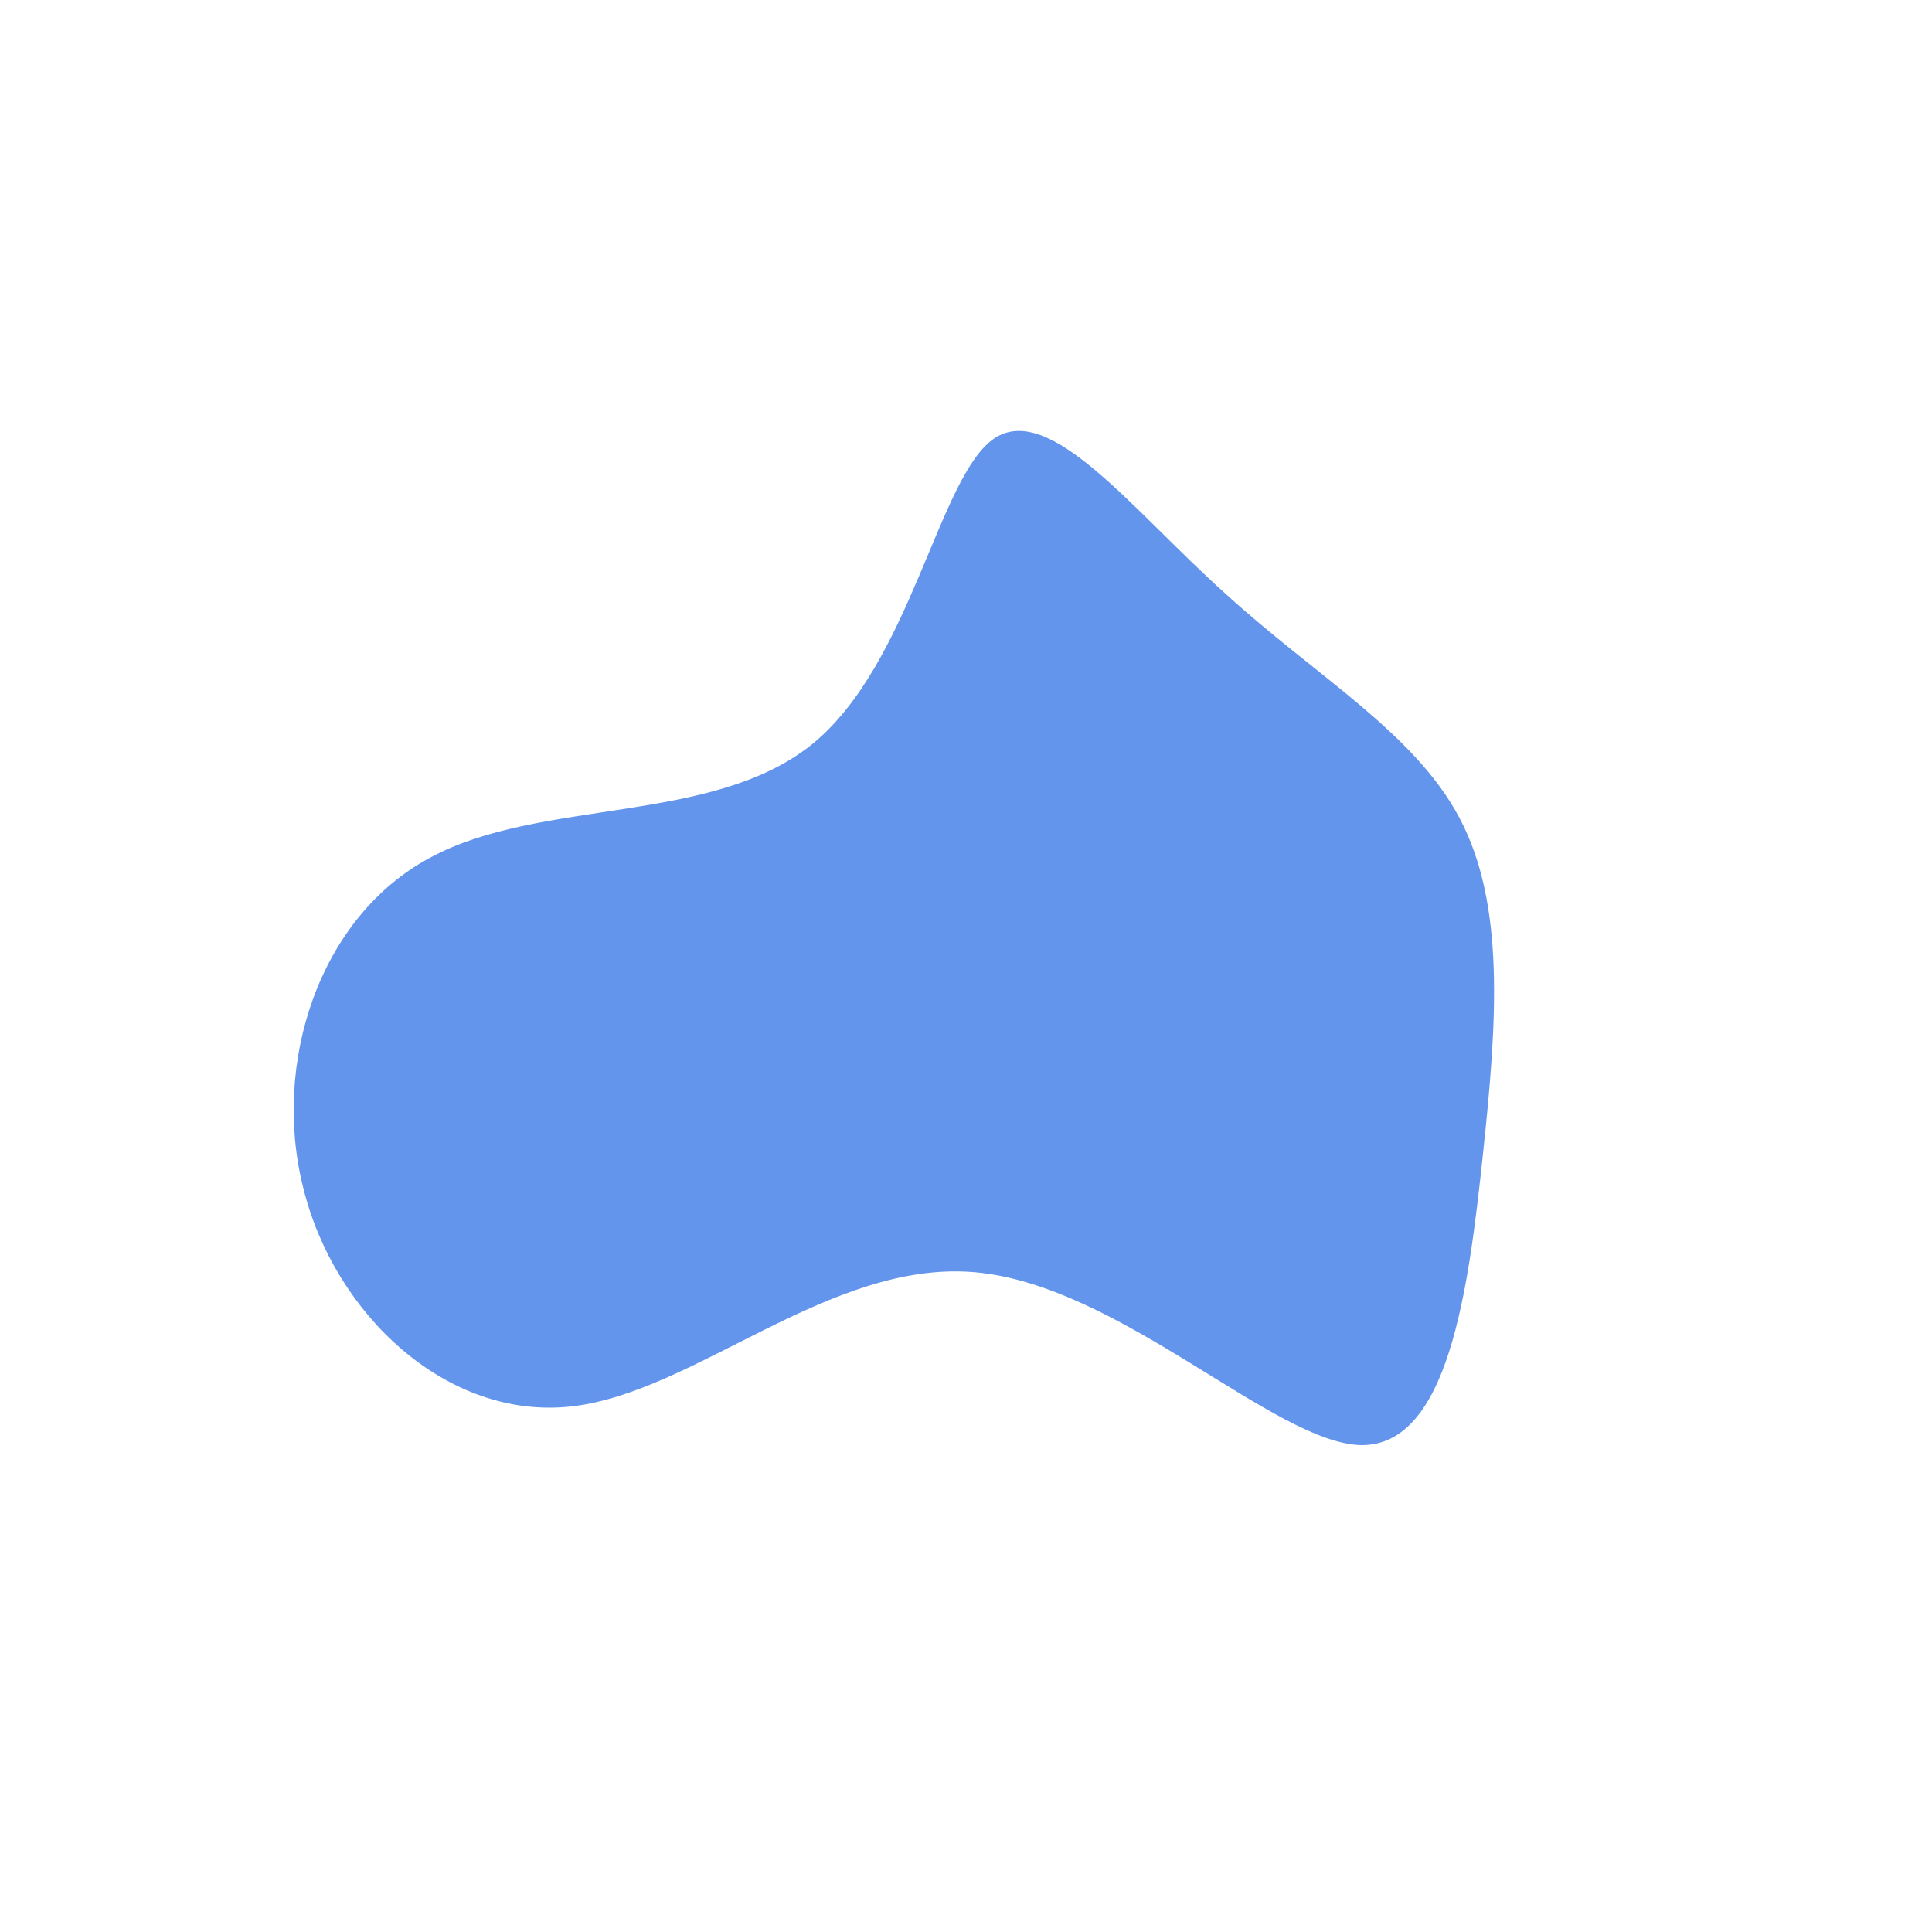
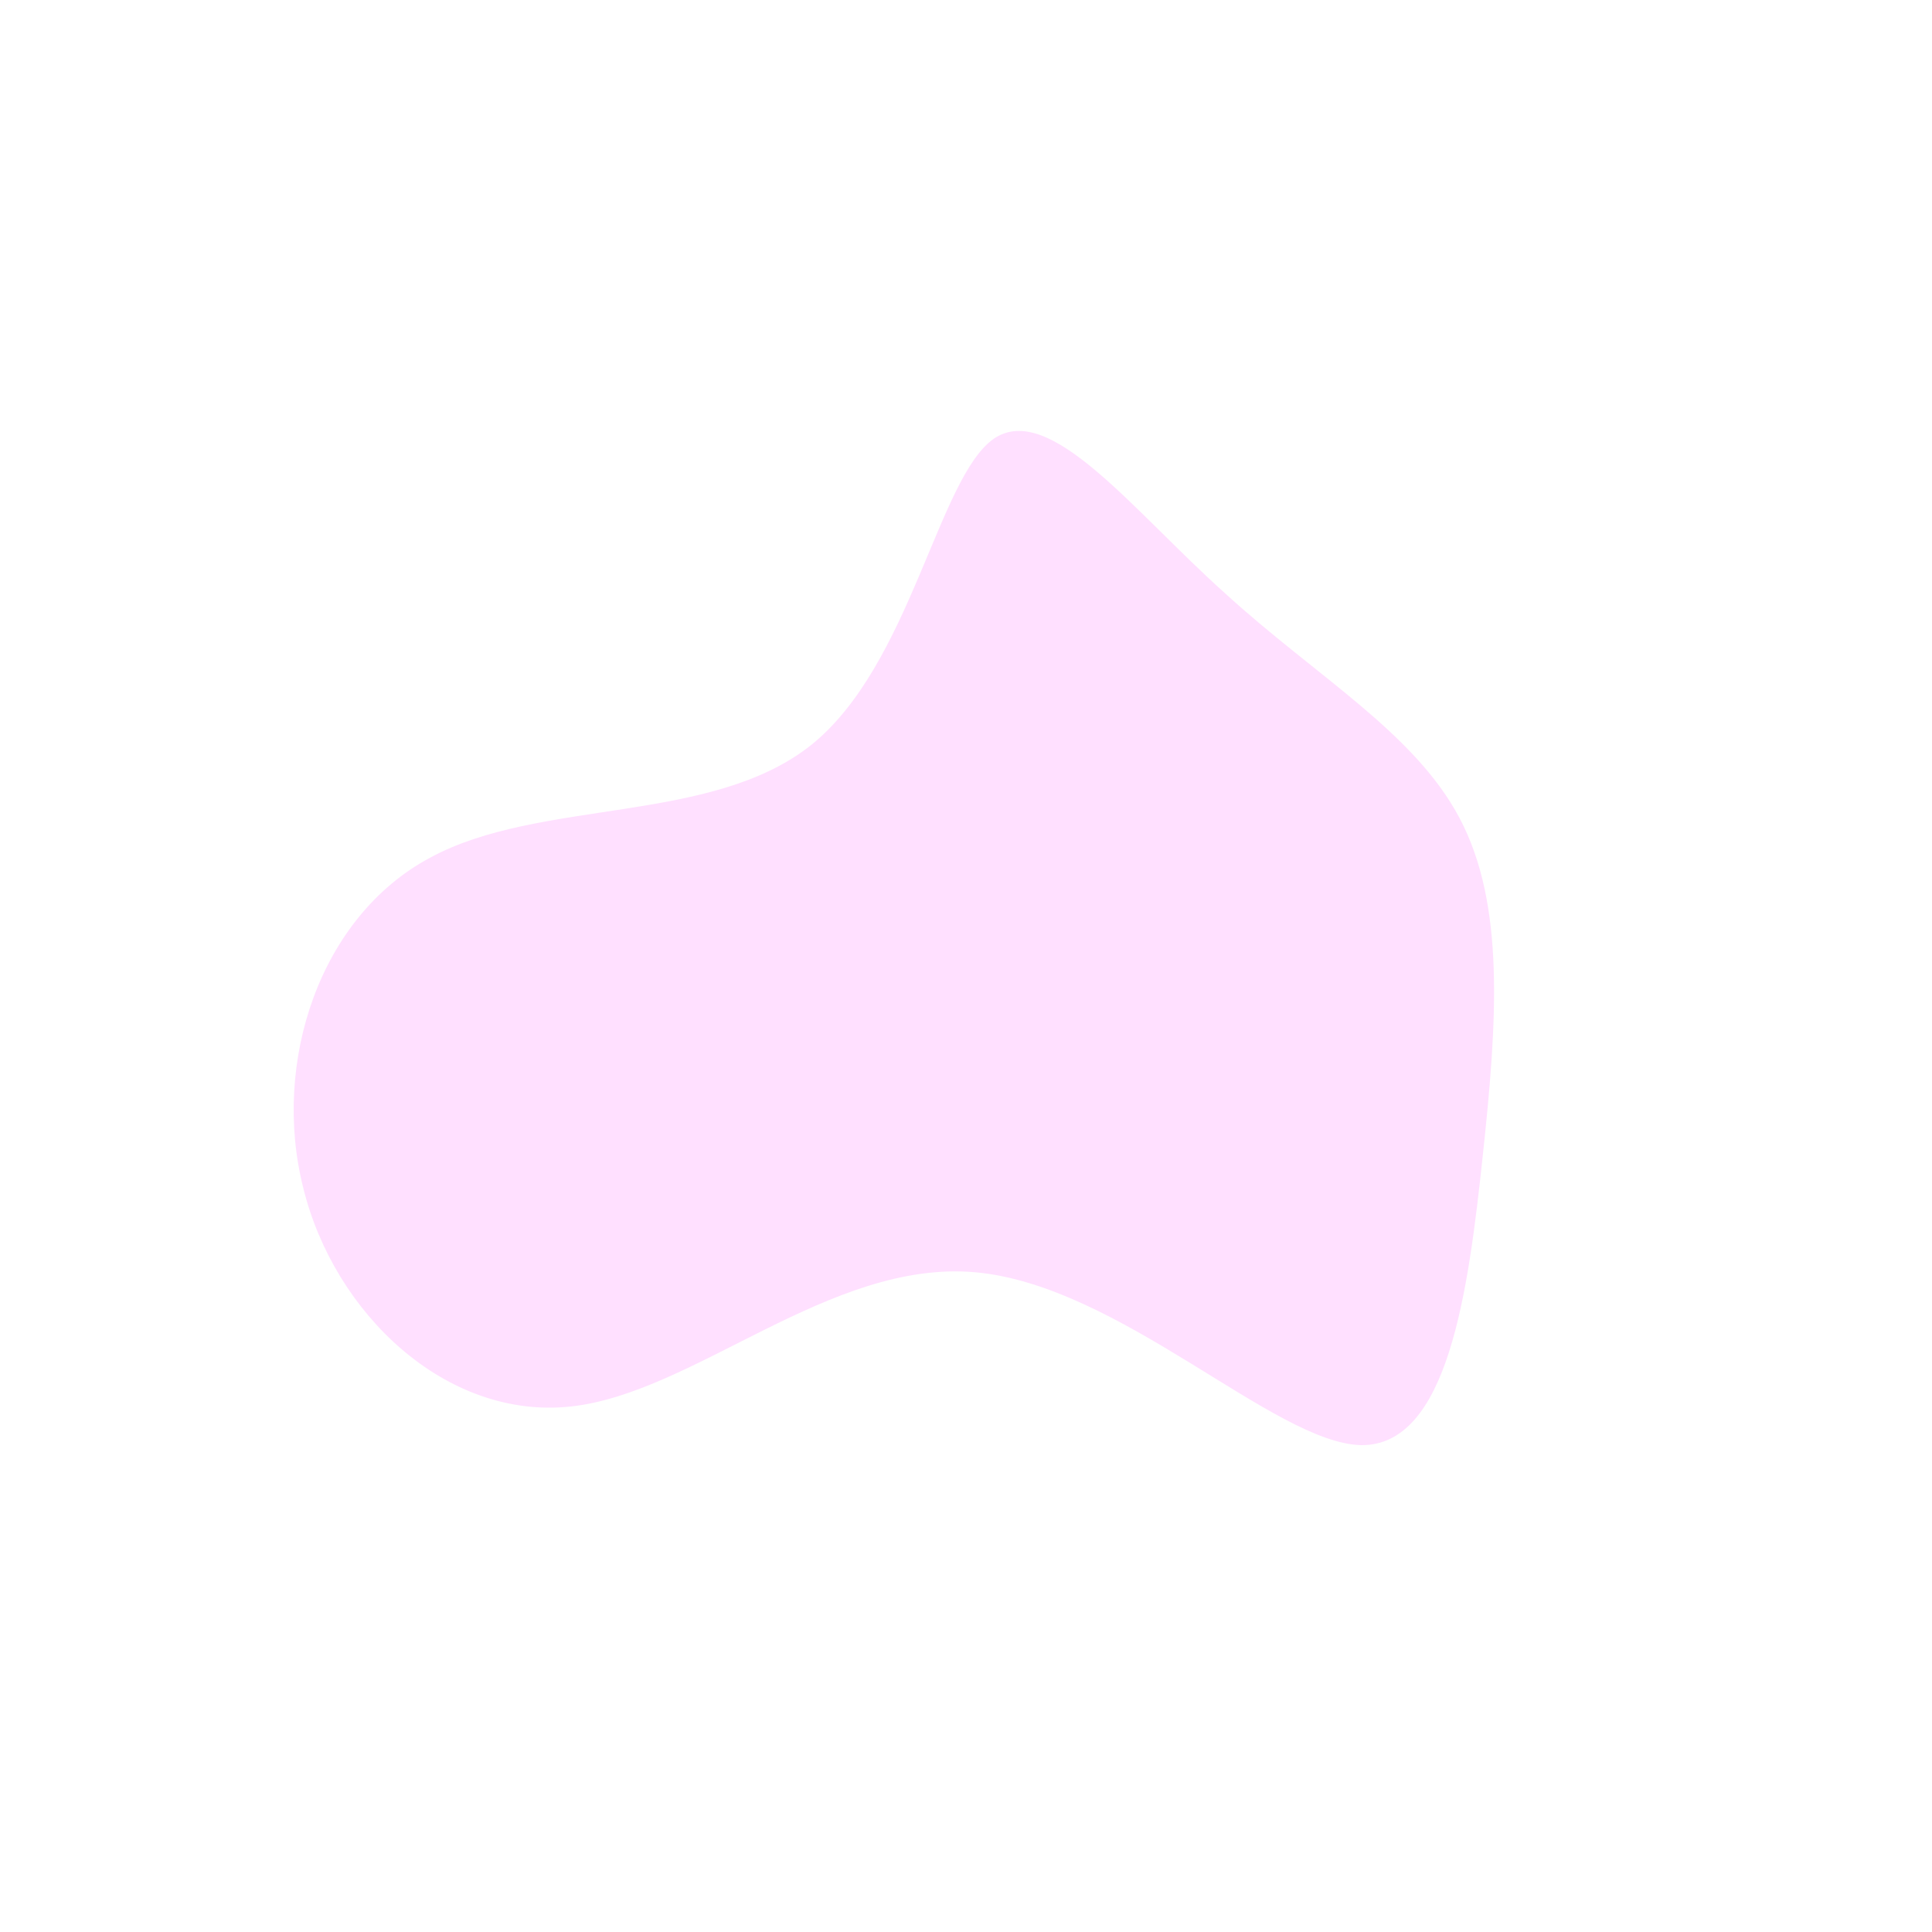
<svg xmlns="http://www.w3.org/2000/svg" viewBox="0 0 200 200">
-   <path fill="cornflowerblue" d="M26.8,-38.6C36.2,-30,46.4,-24.2,51.1,-15.3C55.8,-6.4,55,5.6,53.5,19.6C52,33.7,49.9,49.7,40.9,49.6C31.9,49.4,15.9,33,0.9,31.7C-14.1,30.4,-28.1,44.2,-40.9,45.6C-53.8,47,-65.4,36,-68.6,23C-71.9,10,-66.9,-5.1,-55.5,-11.2C-44.1,-17.4,-26.4,-14.6,-16,-22.9C-5.7,-31.2,-2.9,-50.6,2.9,-54.6C8.7,-58.5,17.3,-47.1,26.8,-38.6Z" transform="translate(100 100)" />
+   <path fill="#ffe0ff" d="M26.8,-38.6C36.2,-30,46.4,-24.2,51.1,-15.3C55.8,-6.4,55,5.6,53.5,19.6C52,33.7,49.9,49.7,40.9,49.6C31.9,49.4,15.9,33,0.9,31.7C-14.1,30.4,-28.1,44.2,-40.9,45.6C-53.8,47,-65.4,36,-68.6,23C-71.9,10,-66.9,-5.1,-55.5,-11.2C-44.1,-17.4,-26.4,-14.6,-16,-22.9C-5.7,-31.2,-2.9,-50.6,2.9,-54.6C8.7,-58.5,17.3,-47.1,26.8,-38.6Z" transform="translate(100 100)" />
</svg>
